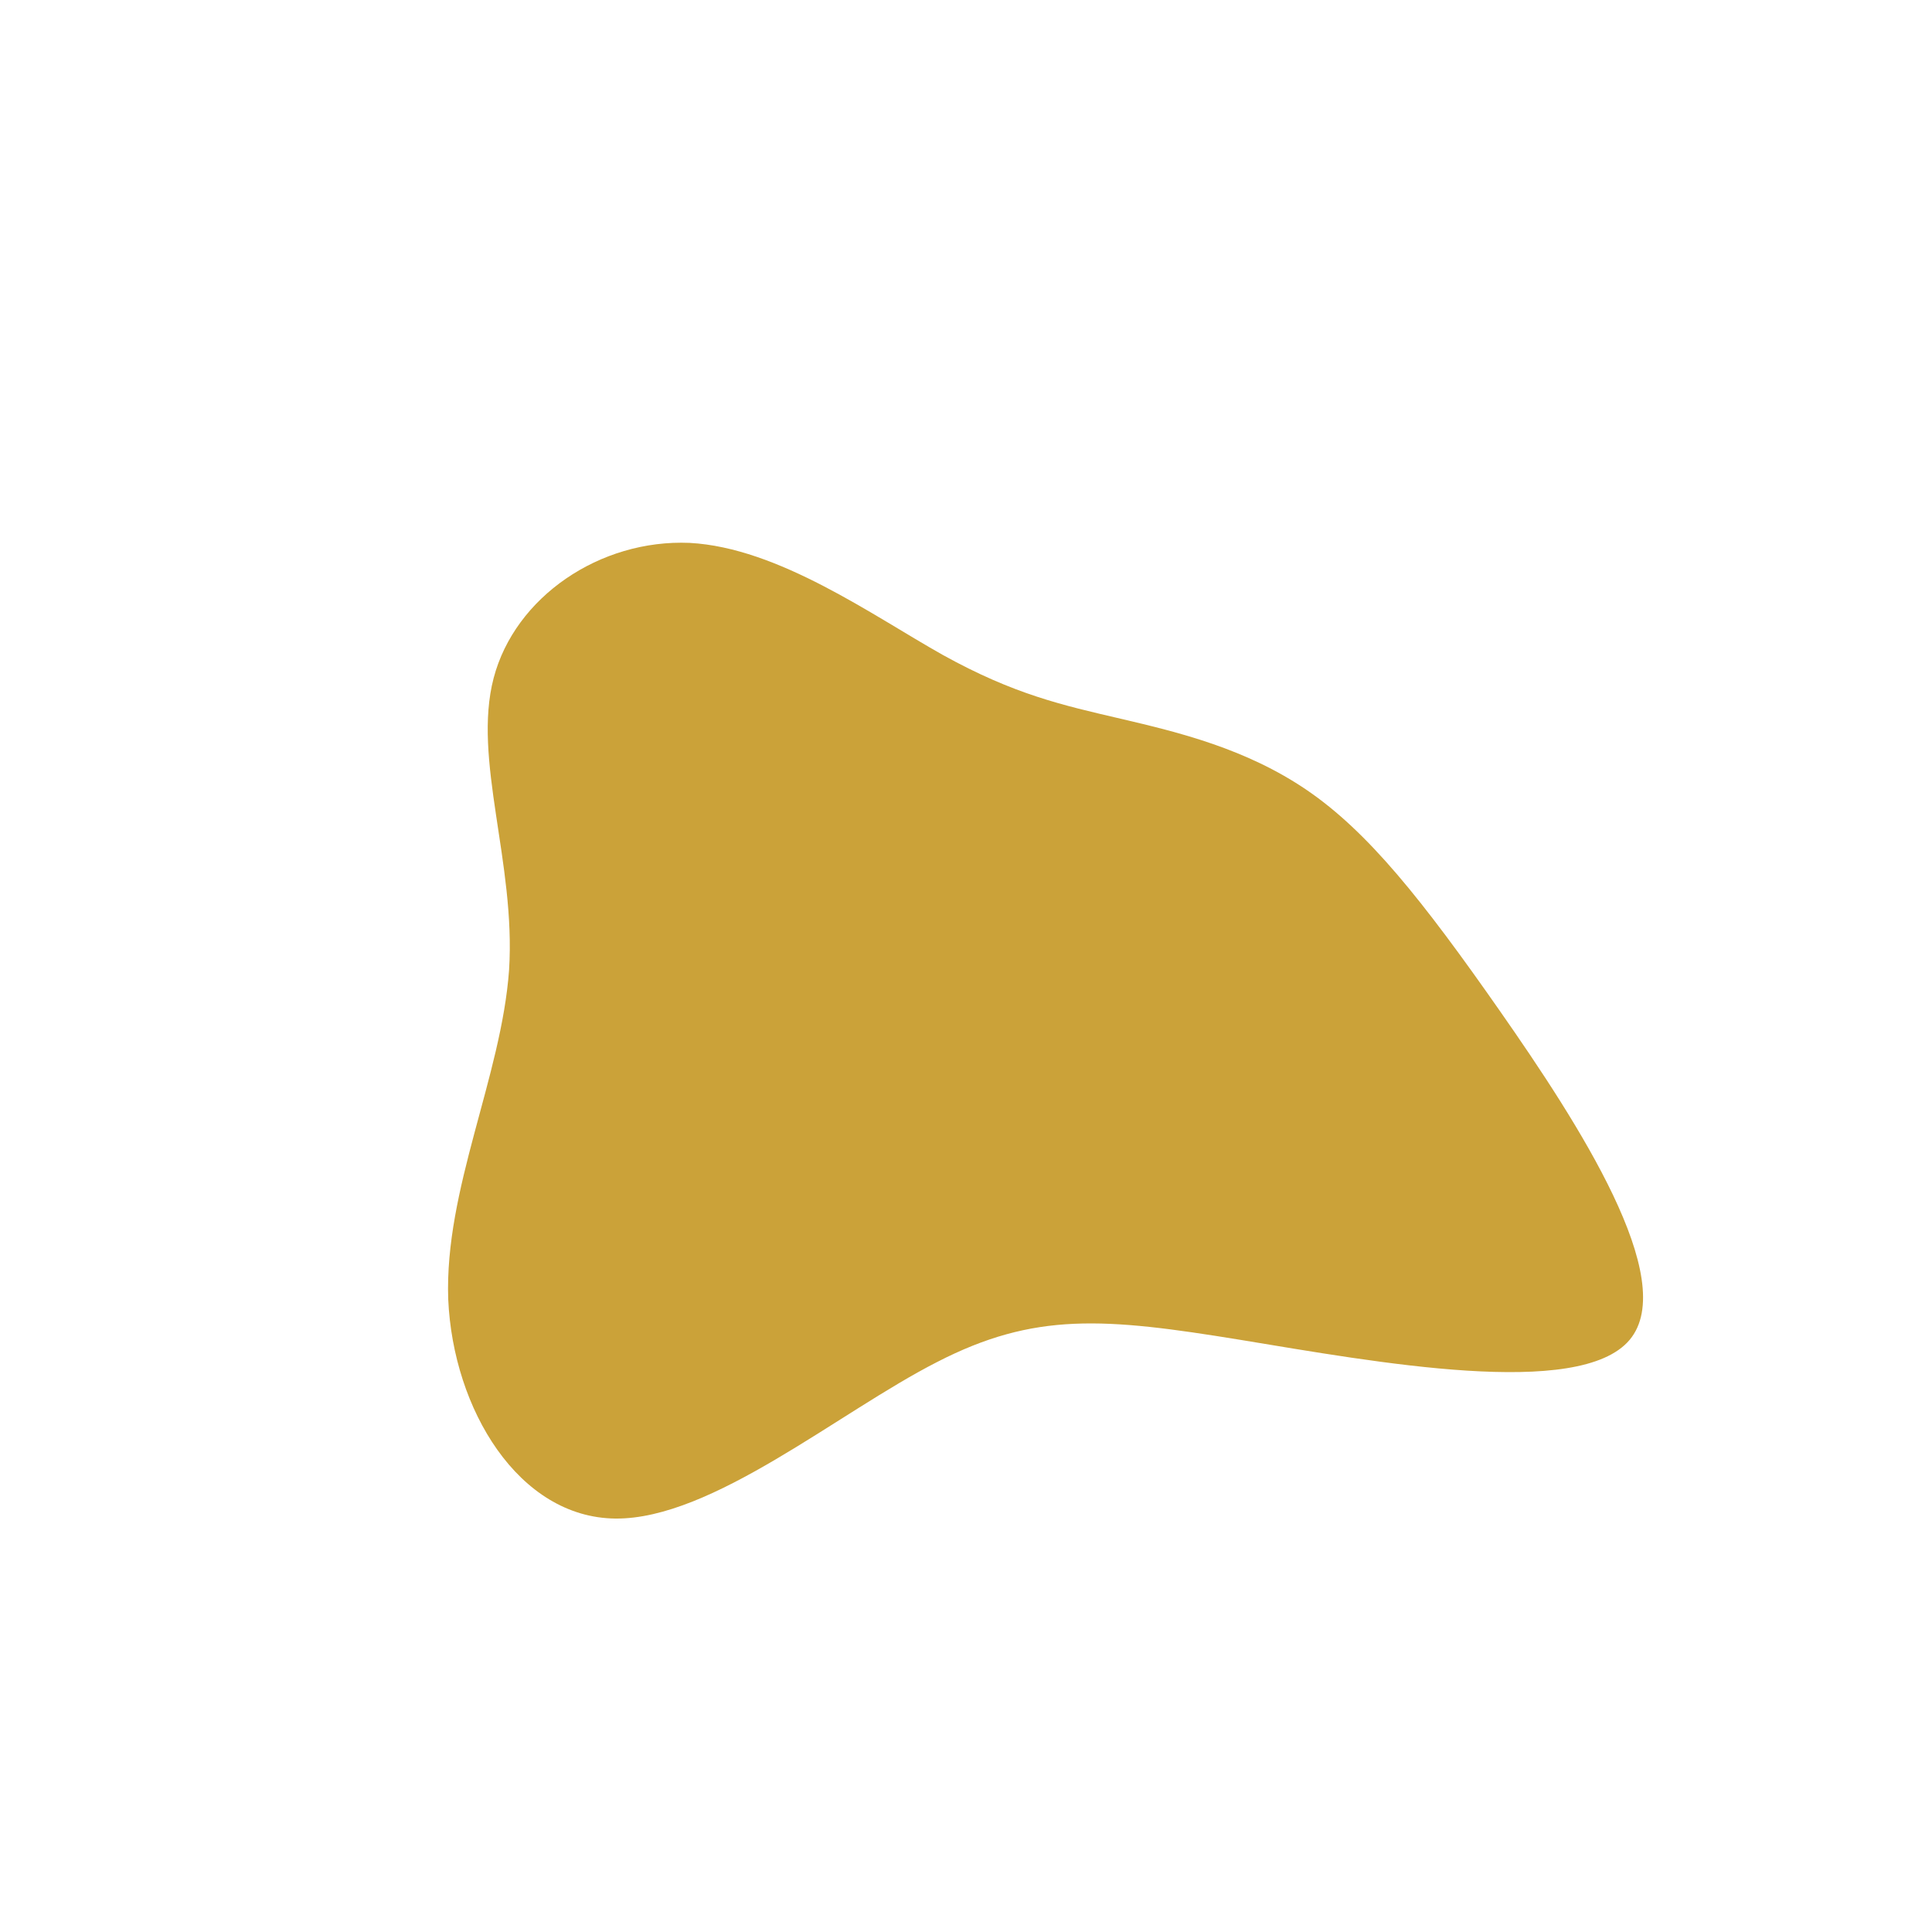
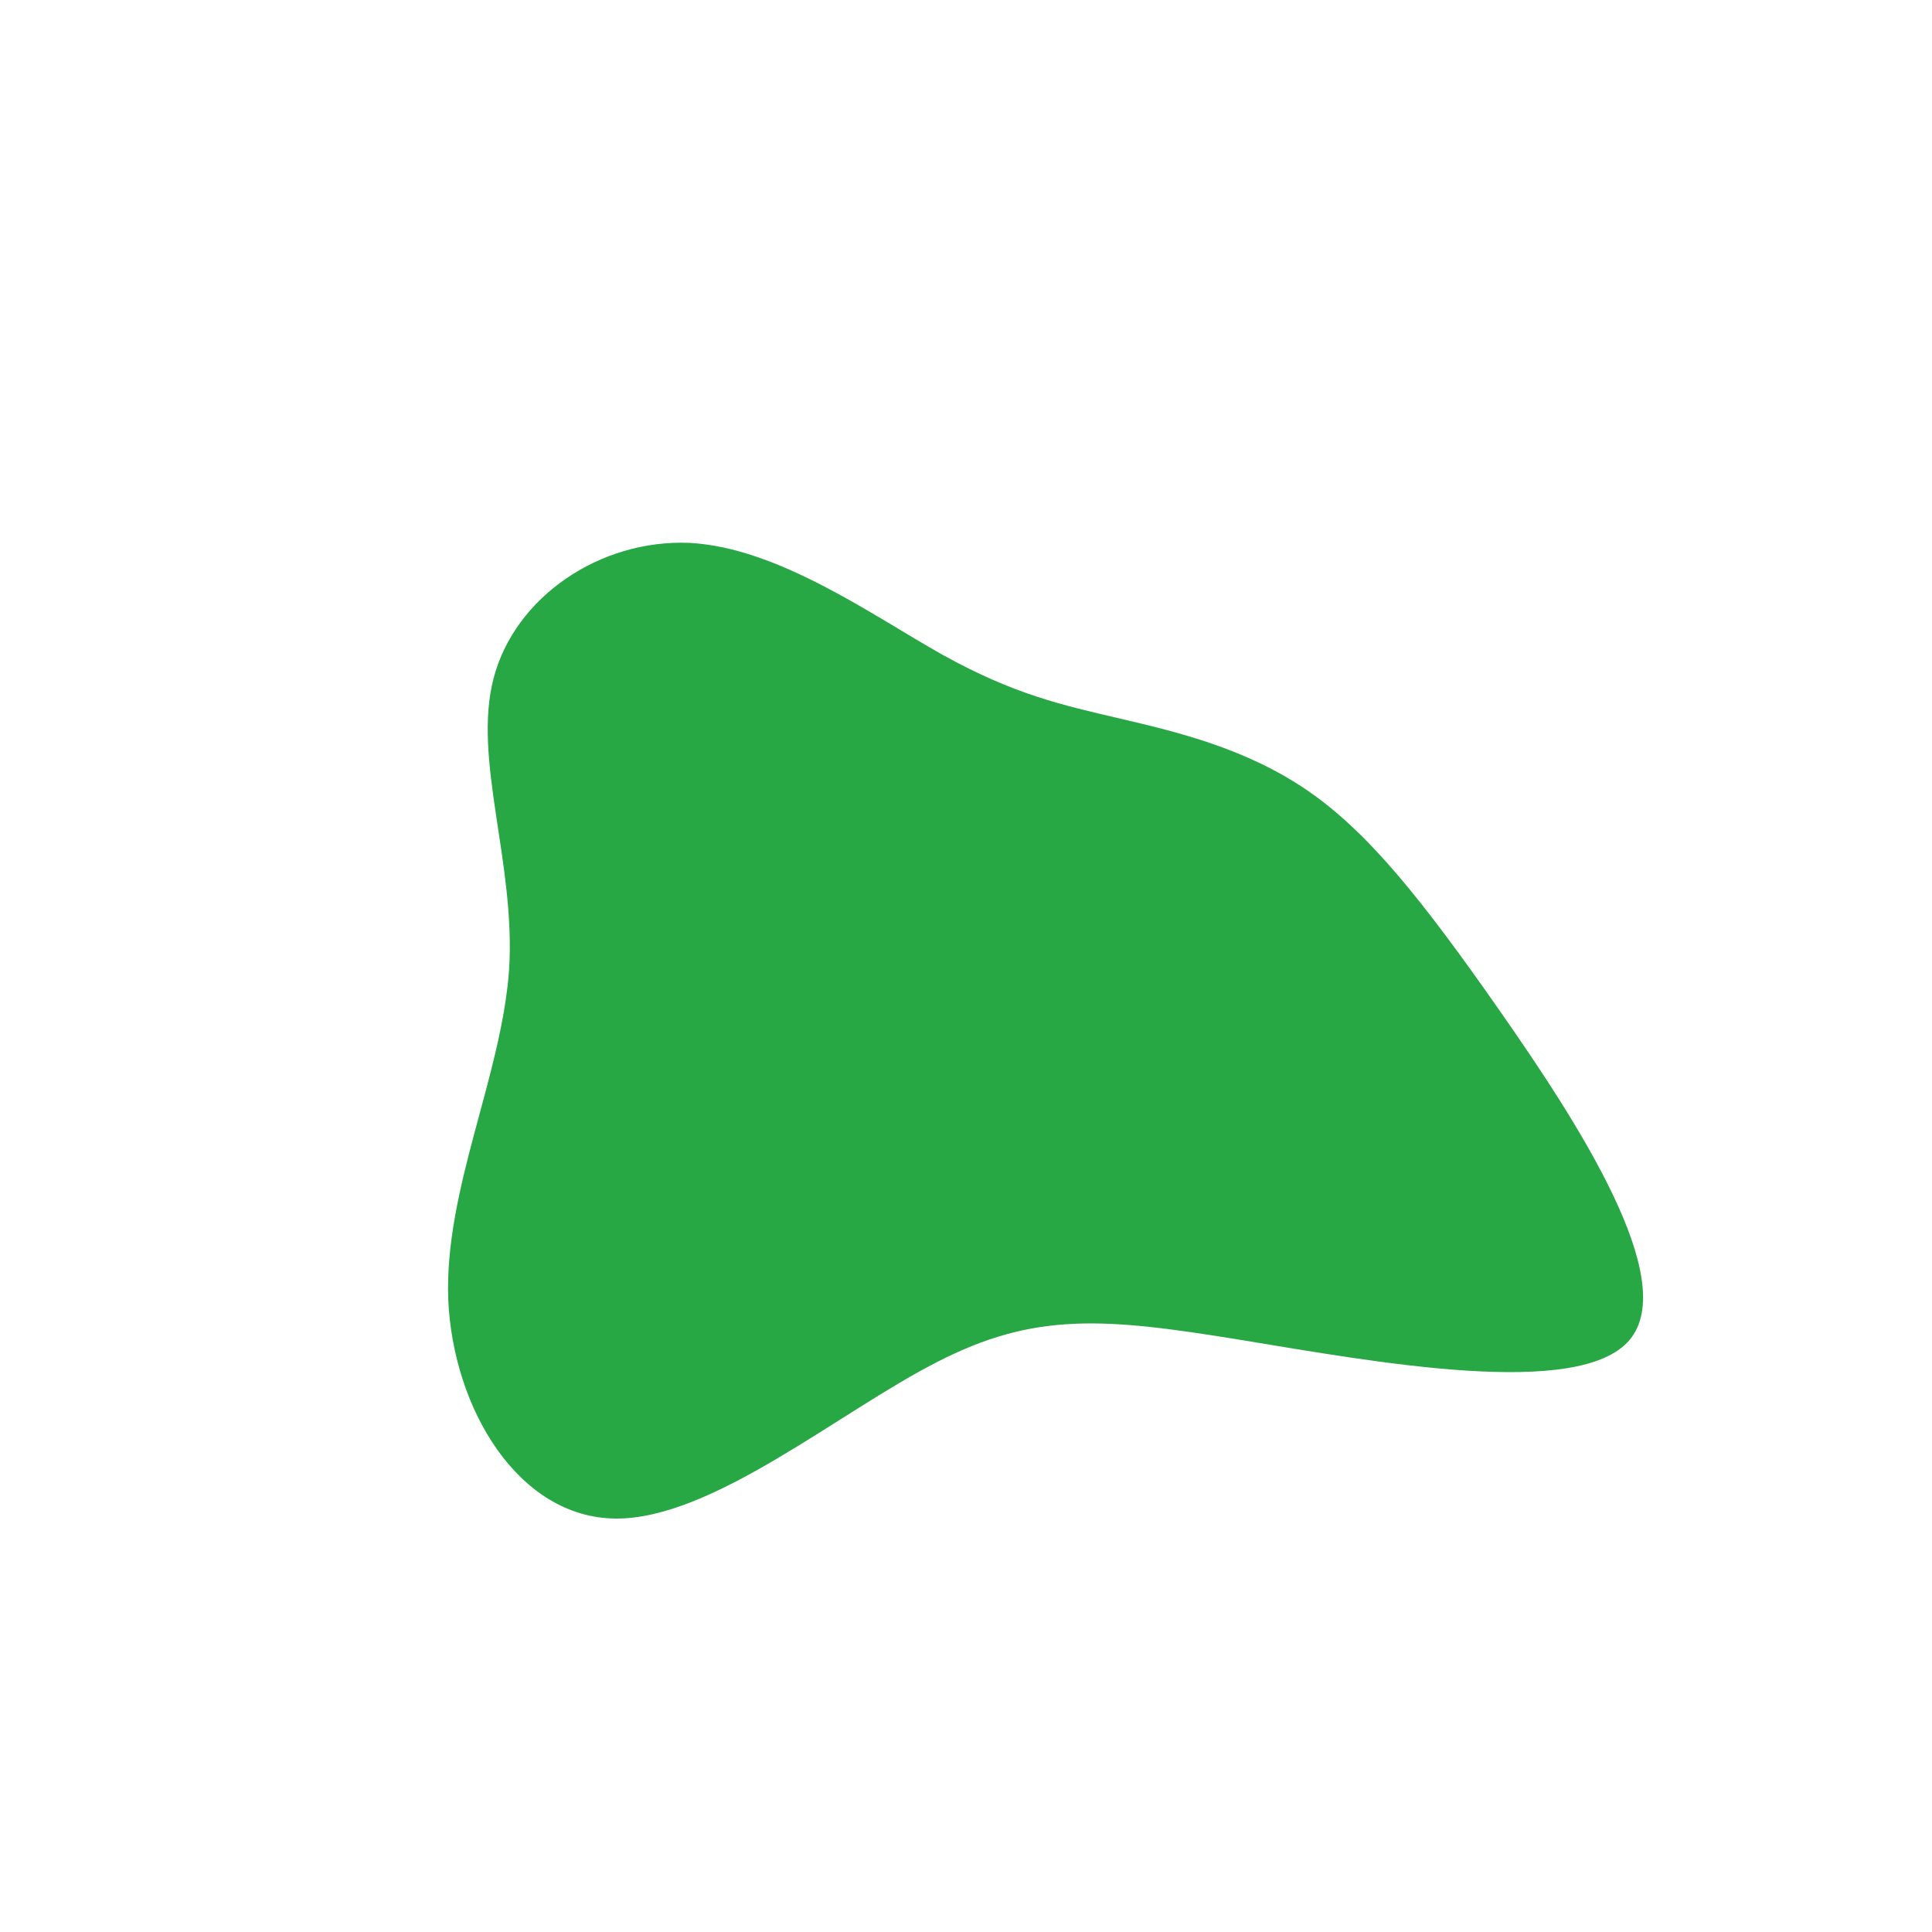
<svg xmlns="http://www.w3.org/2000/svg" viewBox="0 0 200 200" height="650" width="650">
-   <path fill="#cba239" d="M16,-25.6C22,-24.2,29,-22.5,35.3,-18.2C41.6,-13.9,47.2,-6.9,55.3,4.7C63.4,16.3,73.9,32.5,68.7,38.7C63.5,44.9,42.4,41,28.4,38.7C14.3,36.4,7.1,35.8,-3,41C-13.2,46.2,-26.3,57.3,-36.3,57.2C-46.3,57.1,-53.1,45.9,-53.6,34.5C-54,23.1,-48.1,11.5,-47.3,0.4C-46.6,-10.7,-51.1,-21.4,-48.9,-29.8C-46.7,-38.2,-37.9,-44.2,-28.6,-43.8C-19.4,-43.3,-9.7,-36.3,-2.4,-32.2C5,-28.1,10,-27,16,-25.6Z" transform="translate(100 100)" />
+   <path fill="#28a745" d="M16,-25.6C22,-24.2,29,-22.5,35.3,-18.2C41.6,-13.9,47.2,-6.9,55.3,4.7C63.4,16.3,73.9,32.5,68.7,38.7C63.5,44.9,42.4,41,28.4,38.7C14.3,36.4,7.1,35.8,-3,41C-13.2,46.2,-26.3,57.3,-36.3,57.2C-46.3,57.1,-53.1,45.9,-53.6,34.5C-54,23.1,-48.1,11.5,-47.3,0.4C-46.6,-10.7,-51.1,-21.4,-48.9,-29.8C-46.7,-38.2,-37.9,-44.2,-28.6,-43.8C-19.4,-43.3,-9.7,-36.3,-2.4,-32.2C5,-28.1,10,-27,16,-25.6Z" transform="translate(100 100)" />
</svg>
